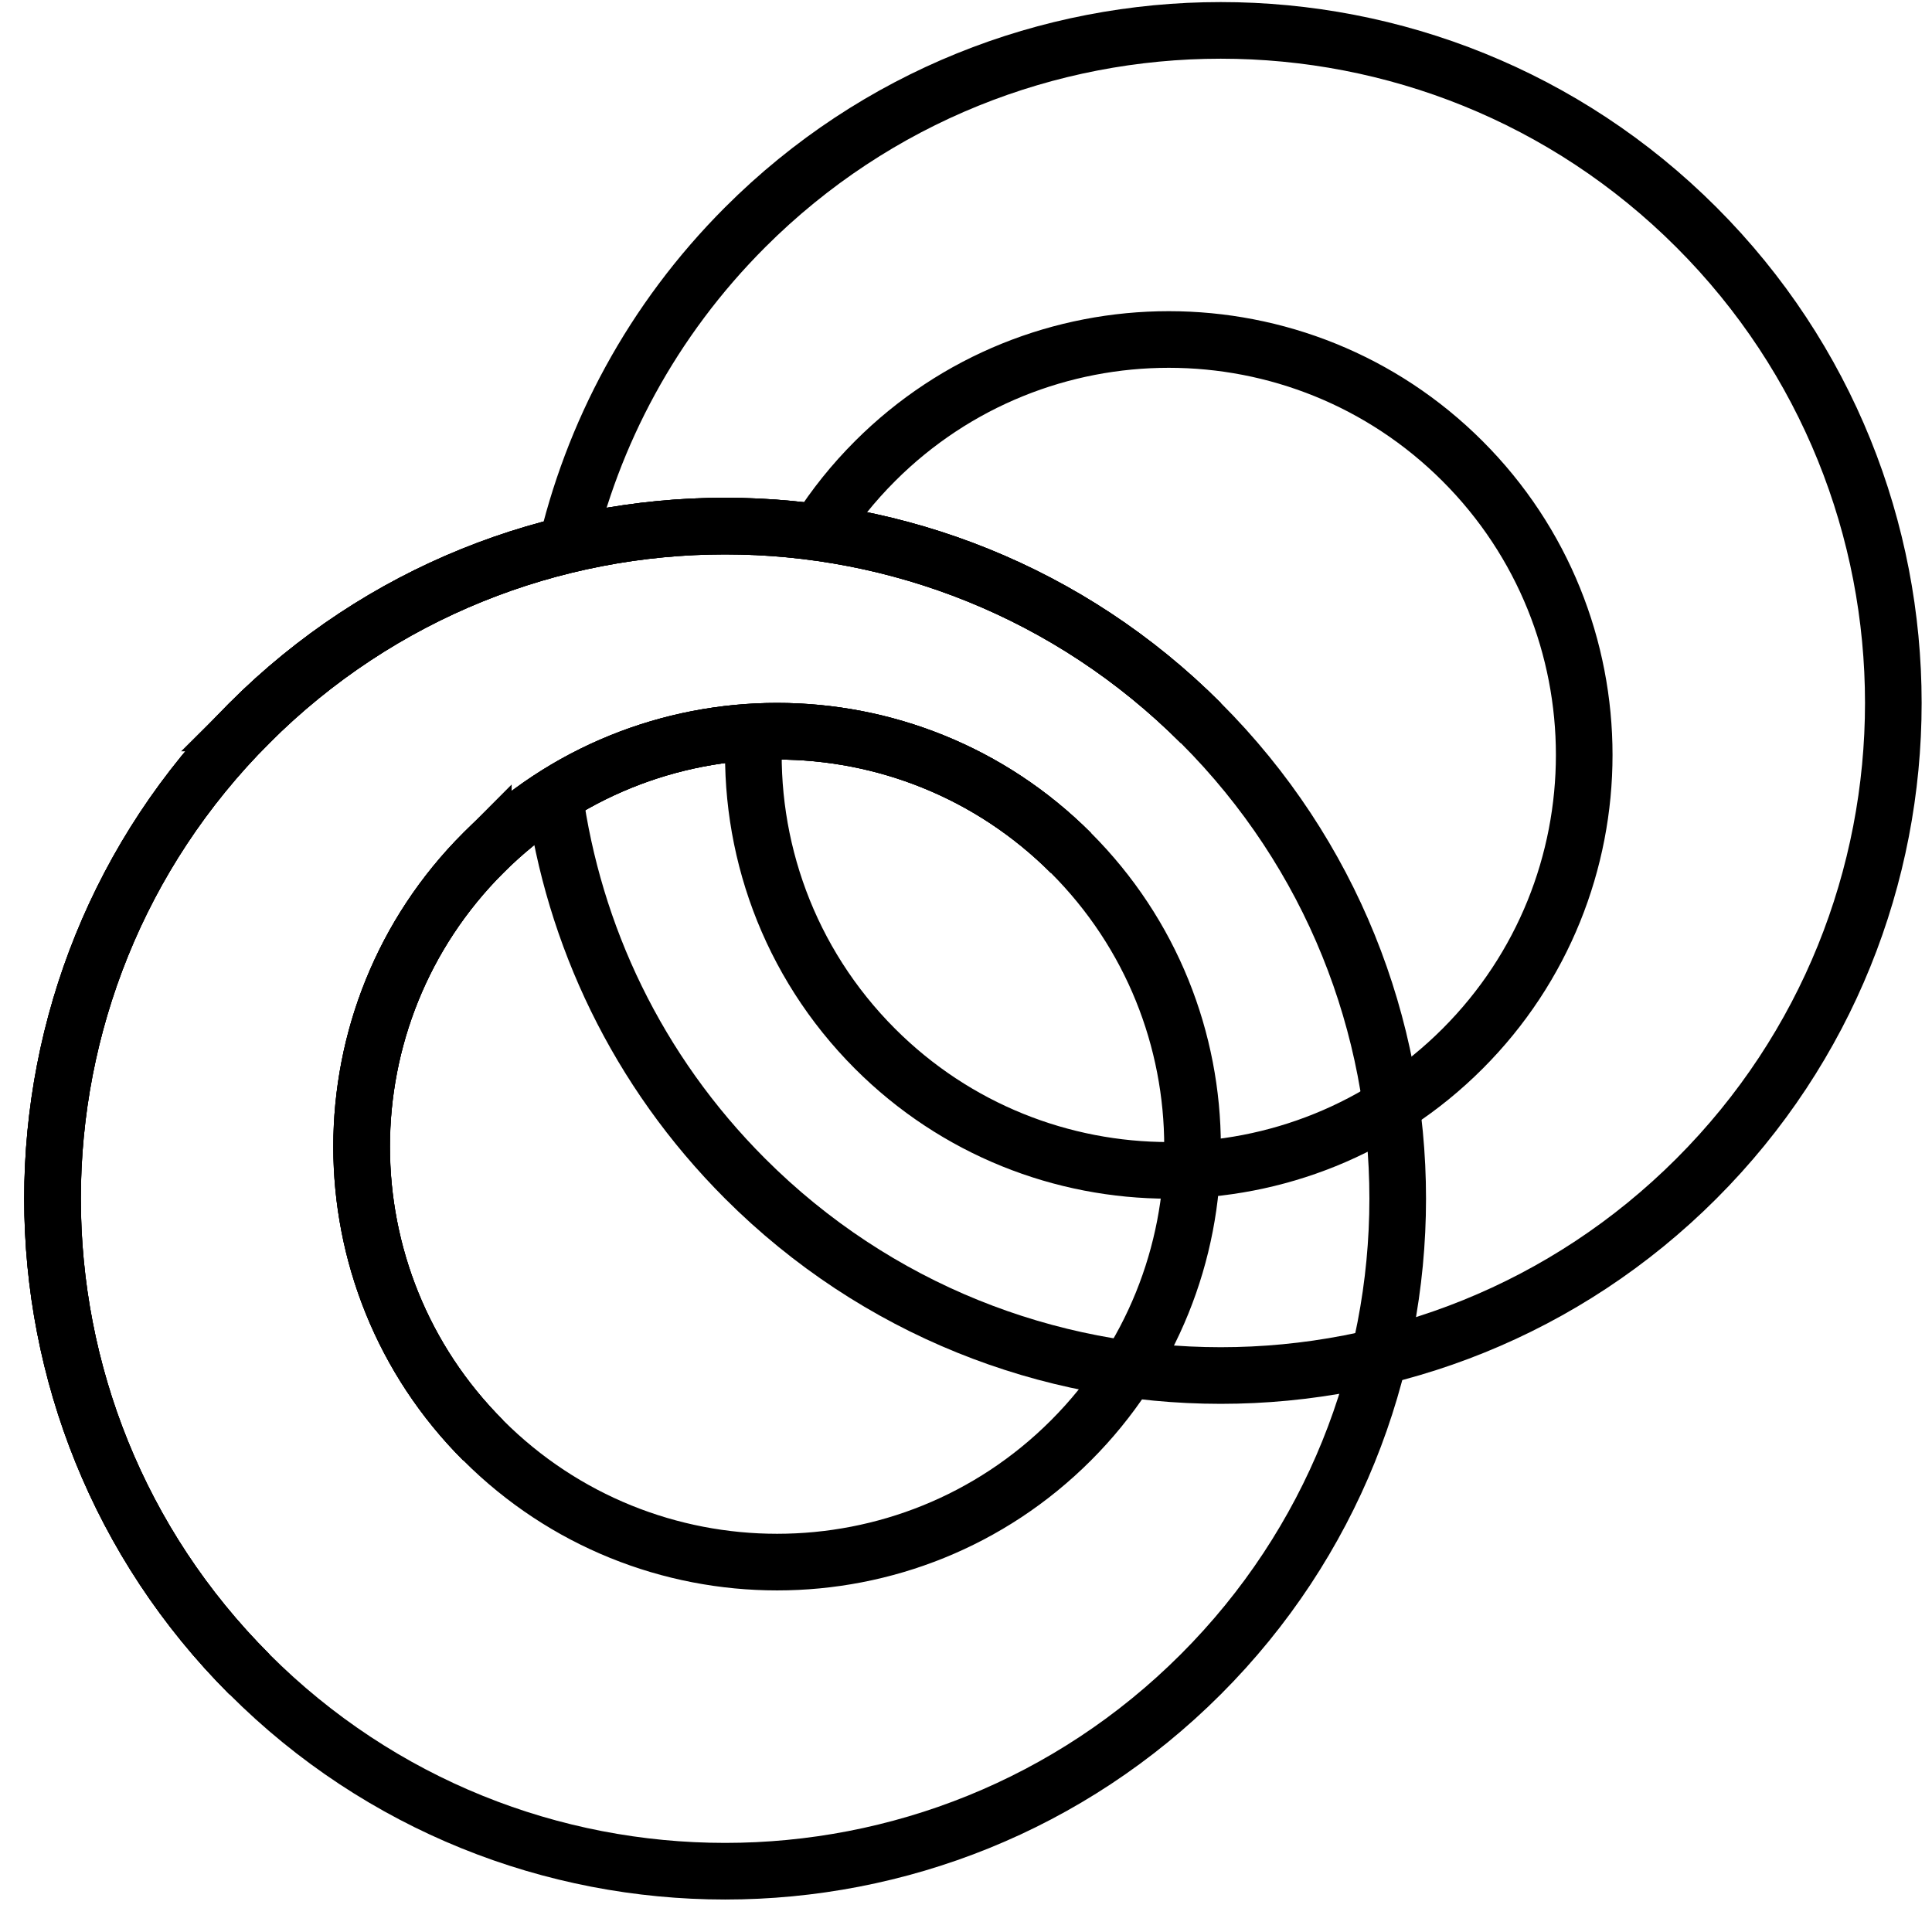
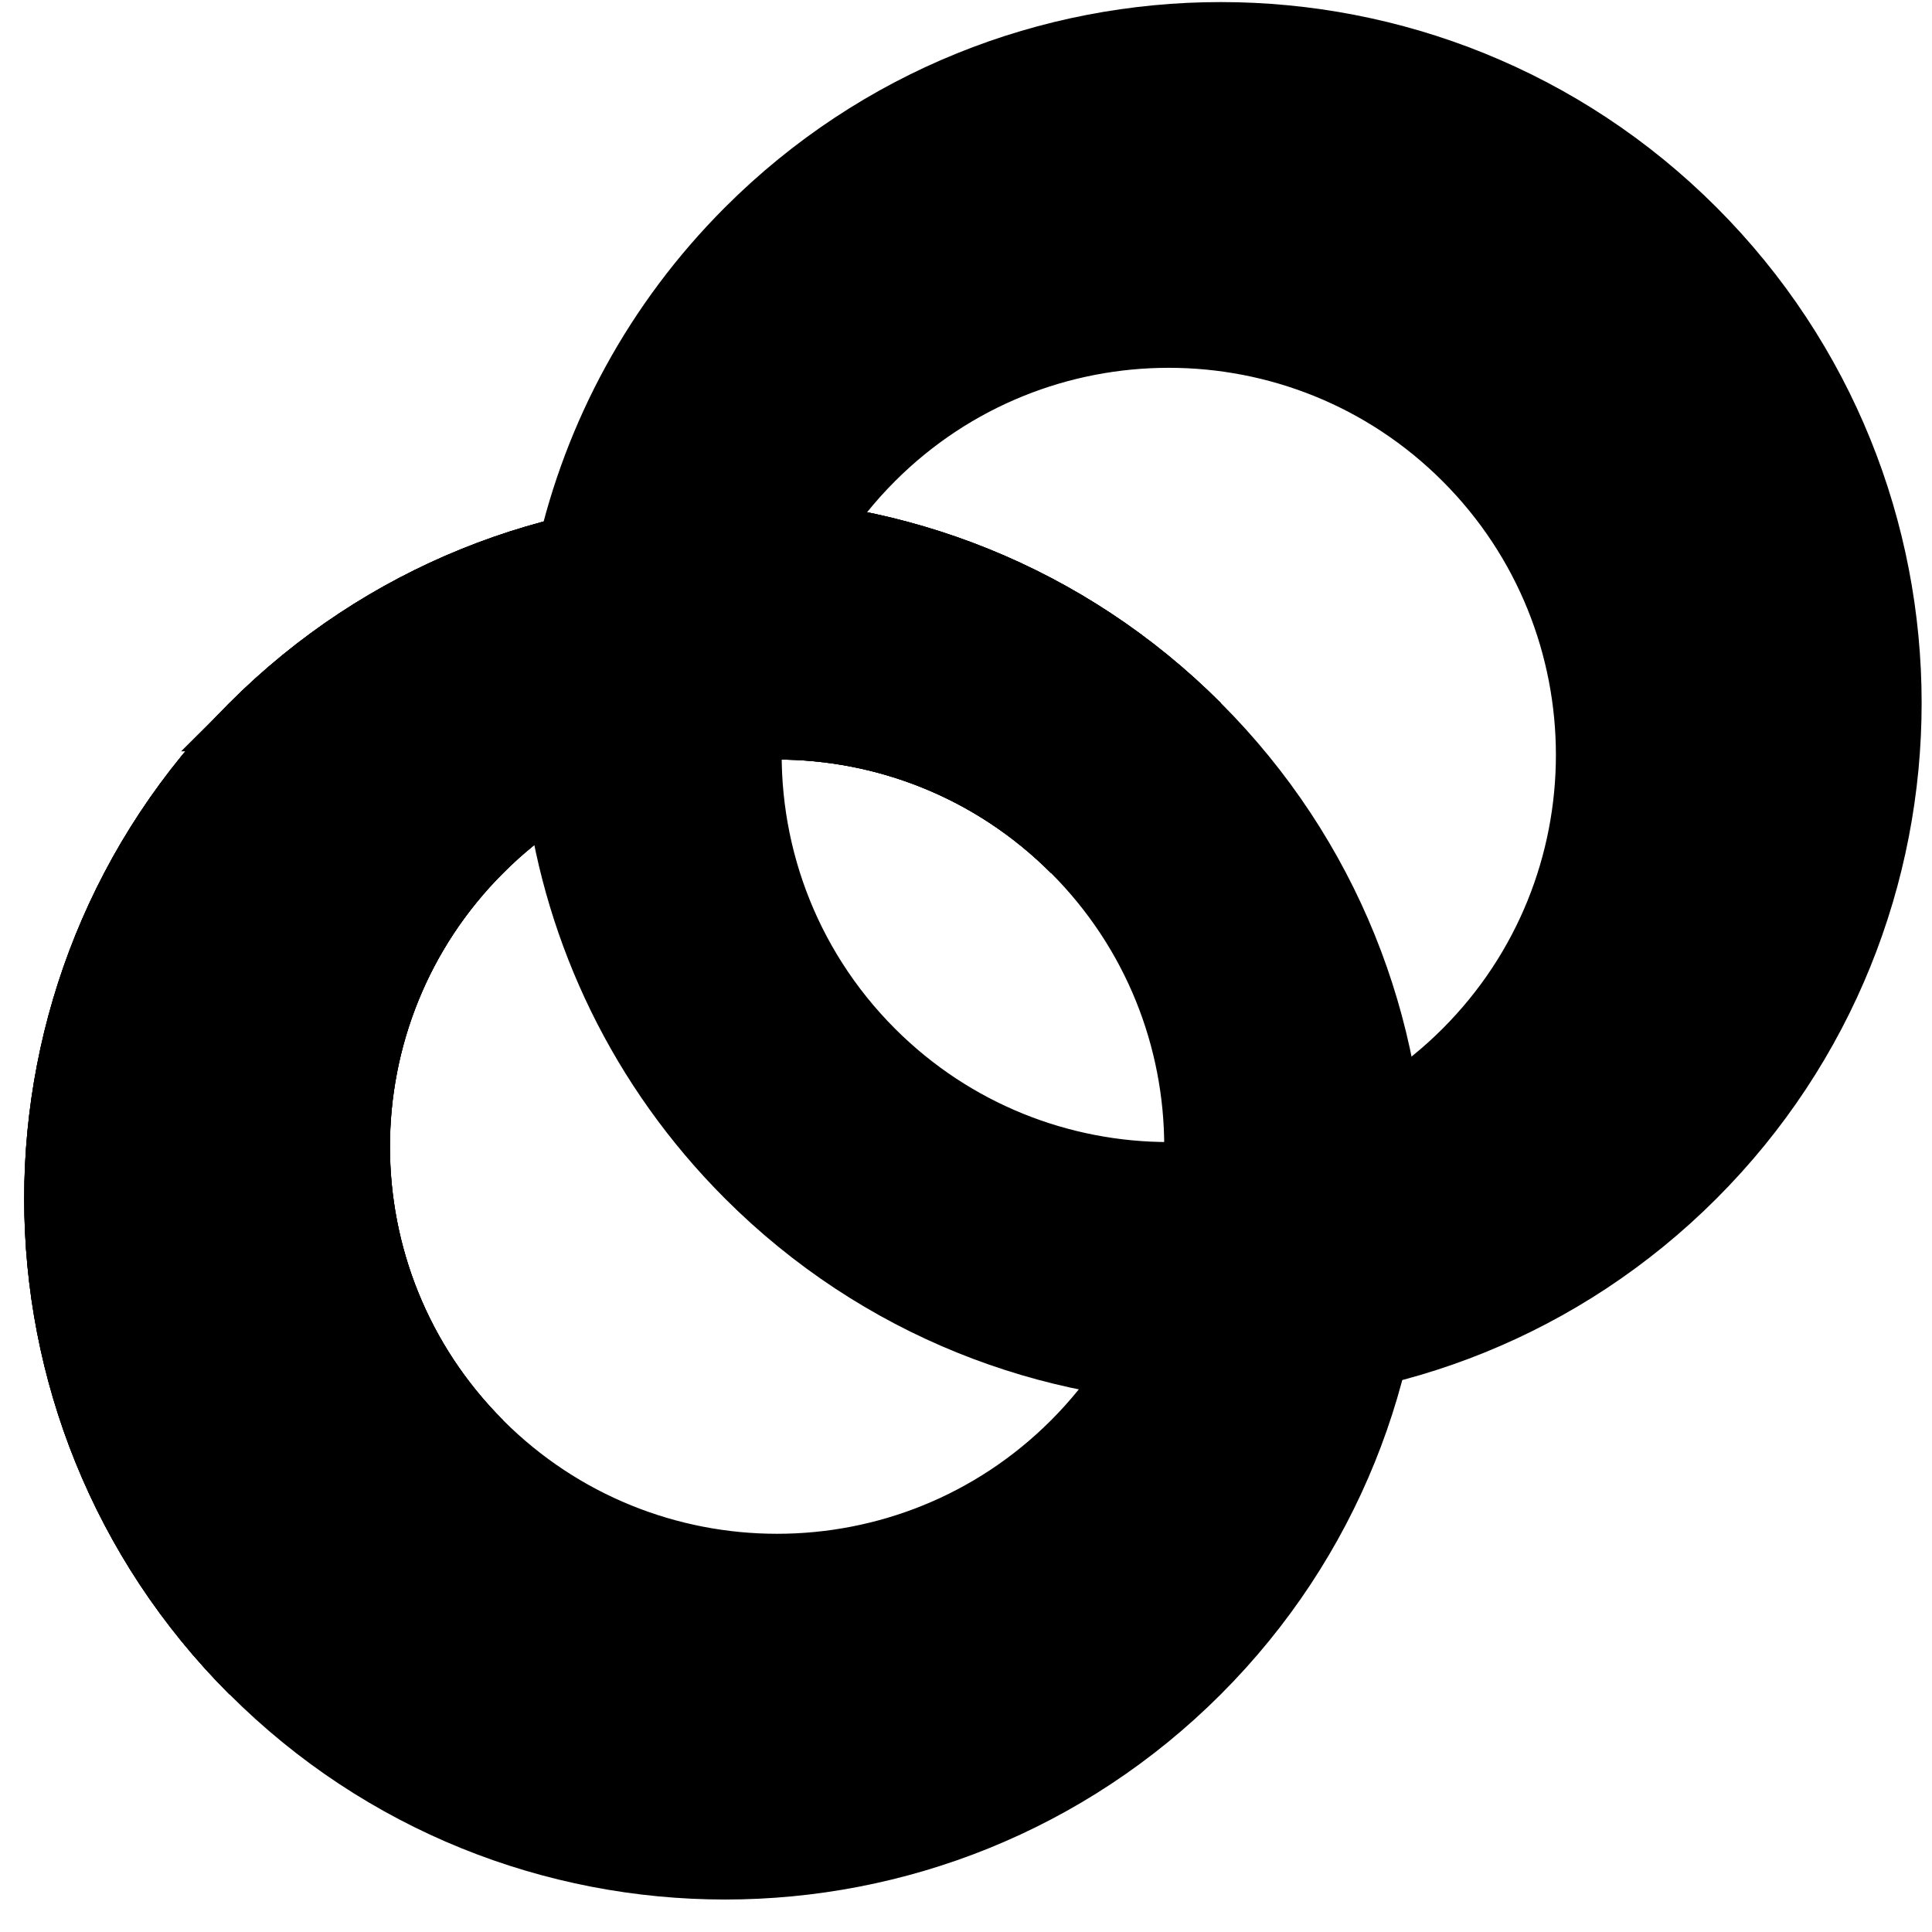
<svg xmlns="http://www.w3.org/2000/svg" version="1.1" width="100%" height="100%" viewBox="0 0 512 512" id="svg3297">
  <defs id="defs3313" />
-   <g transform="matrix(18.68858,0,0,18.68858,712.8895,-13637.147)" id="g3301" style="fill:none;stroke-width:0.803;stroke-miterlimit:4;stroke-dasharray:none">
-     <path d="m -34.608,739.957 c -3.723,3.723 -3.723,9.767 -2e-5,13.49 3.723,3.723 9.767,3.723 13.49,0 3.723,-3.723 3.723,-9.767 0,-13.49 -3.723,-3.723 -9.767,-3.723 -13.49,10e-6 z m 3.316,1.842 c 2.3,-2.3 6.032,-2.3 8.332,0 2.3,2.3 2.3,6.032 0,8.332 -2.3,2.3 -6.032,2.3 -8.332,-10e-6 -2.3,-2.3 -2.3,-6.032 0,-8.332 z" id="path3303" style="fill:none;stroke:#000000;stroke-width:0.803;stroke-miterlimit:4;stroke-dasharray:none" />
-     <path d="m -30.135,737.553 c 0.384,-1.695 1.236,-3.305 2.555,-4.625 3.723,-3.723 9.767,-3.723 13.49,0 3.723,3.723 3.723,9.767 0,13.49 -3.723,3.723 -9.767,3.723 -13.49,2e-5 -1.532,-1.532 -2.434,-3.457 -2.705,-5.452 m 2.831,-0.88 c -0.088,1.614 0.484,3.257 1.716,4.49 2.3,2.3 6.032,2.3 8.332,-10e-6 2.3,-2.3 2.3,-6.032 0,-8.332 -2.3,-2.3 -6.032,-2.3 -8.332,-10e-6 -0.309,0.309 -0.576,0.643 -0.801,0.996" id="path3305" style="fill:none;stroke:#000000;stroke-width:0.803;stroke-miterlimit:4;stroke-dasharray:none" />
-     <path d="m -21.119,739.957 c -3.723,-3.723 -9.767,-3.723 -13.49,1e-5 -3.723,3.723 -3.723,9.767 -2e-5,13.49 m 3.316,-3.316 c -2.3,-2.3 -2.3,-6.032 0,-8.332 2.3,-2.3 6.032,-2.3 8.332,0" id="path3307" style="fill:none;stroke:#000000;stroke-width:0.803;stroke-miterlimit:4;stroke-dasharray:none" />
-     <path d="m -21.119,739.957 c -3.723,-3.723 -9.767,-3.723 -13.49,0 -3.723,3.723 -3.723,9.767 0,13.49 m 3.316,-3.316 c -2.3,-2.3 -2.3,-6.032 0,-8.332 2.3,-2.3 6.032,-2.3 8.332,0" id="path3309" style="fill:none;stroke:#000000;stroke-width:0.803;stroke-miterlimit:4;stroke-dasharray:none" />
+   <g transform="matrix(18.68858,0,0,18.68858,712.8895,-13637.147)" id="g3301" style="fill:#000000;stroke-width:0.803;stroke-miterlimit:4;stroke-dasharray:none">
+     <path d="m -34.608,739.957 c -3.723,3.723 -3.723,9.767 -2e-5,13.49 3.723,3.723 9.767,3.723 13.49,0 3.723,-3.723 3.723,-9.767 0,-13.49 -3.723,-3.723 -9.767,-3.723 -13.49,10e-6 z m 3.316,1.842 c 2.3,-2.3 6.032,-2.3 8.332,0 2.3,2.3 2.3,6.032 0,8.332 -2.3,2.3 -6.032,2.3 -8.332,-10e-6 -2.3,-2.3 -2.3,-6.032 0,-8.332 z" id="path3303" style="fill:#000000;stroke:#000000;stroke-width:0.803;stroke-miterlimit:4;stroke-dasharray:none" />
+     <path d="m -30.135,737.553 c 0.384,-1.695 1.236,-3.305 2.555,-4.625 3.723,-3.723 9.767,-3.723 13.49,0 3.723,3.723 3.723,9.767 0,13.49 -3.723,3.723 -9.767,3.723 -13.49,2e-5 -1.532,-1.532 -2.434,-3.457 -2.705,-5.452 m 2.831,-0.88 c -0.088,1.614 0.484,3.257 1.716,4.49 2.3,2.3 6.032,2.3 8.332,-10e-6 2.3,-2.3 2.3,-6.032 0,-8.332 -2.3,-2.3 -6.032,-2.3 -8.332,-10e-6 -0.309,0.309 -0.576,0.643 -0.801,0.996" id="path3305" style="fill:#000000;stroke:#000000;stroke-width:0.803;stroke-miterlimit:4;stroke-dasharray:none" />
+     <path d="m -21.119,739.957 c -3.723,-3.723 -9.767,-3.723 -13.49,1e-5 -3.723,3.723 -3.723,9.767 -2e-5,13.49 m 3.316,-3.316 c -2.3,-2.3 -2.3,-6.032 0,-8.332 2.3,-2.3 6.032,-2.3 8.332,0" id="path3307" style="fill:#000000;stroke:#000000;stroke-width:0.803;stroke-miterlimit:4;stroke-dasharray:none" />
+     <path d="m -21.119,739.957 c -3.723,-3.723 -9.767,-3.723 -13.49,0 -3.723,3.723 -3.723,9.767 0,13.49 m 3.316,-3.316 c -2.3,-2.3 -2.3,-6.032 0,-8.332 2.3,-2.3 6.032,-2.3 8.332,0" id="path3309" style="fill:#000000;stroke:#000000;stroke-width:0.803;stroke-miterlimit:4;stroke-dasharray:none" />
  </g>
</svg>
